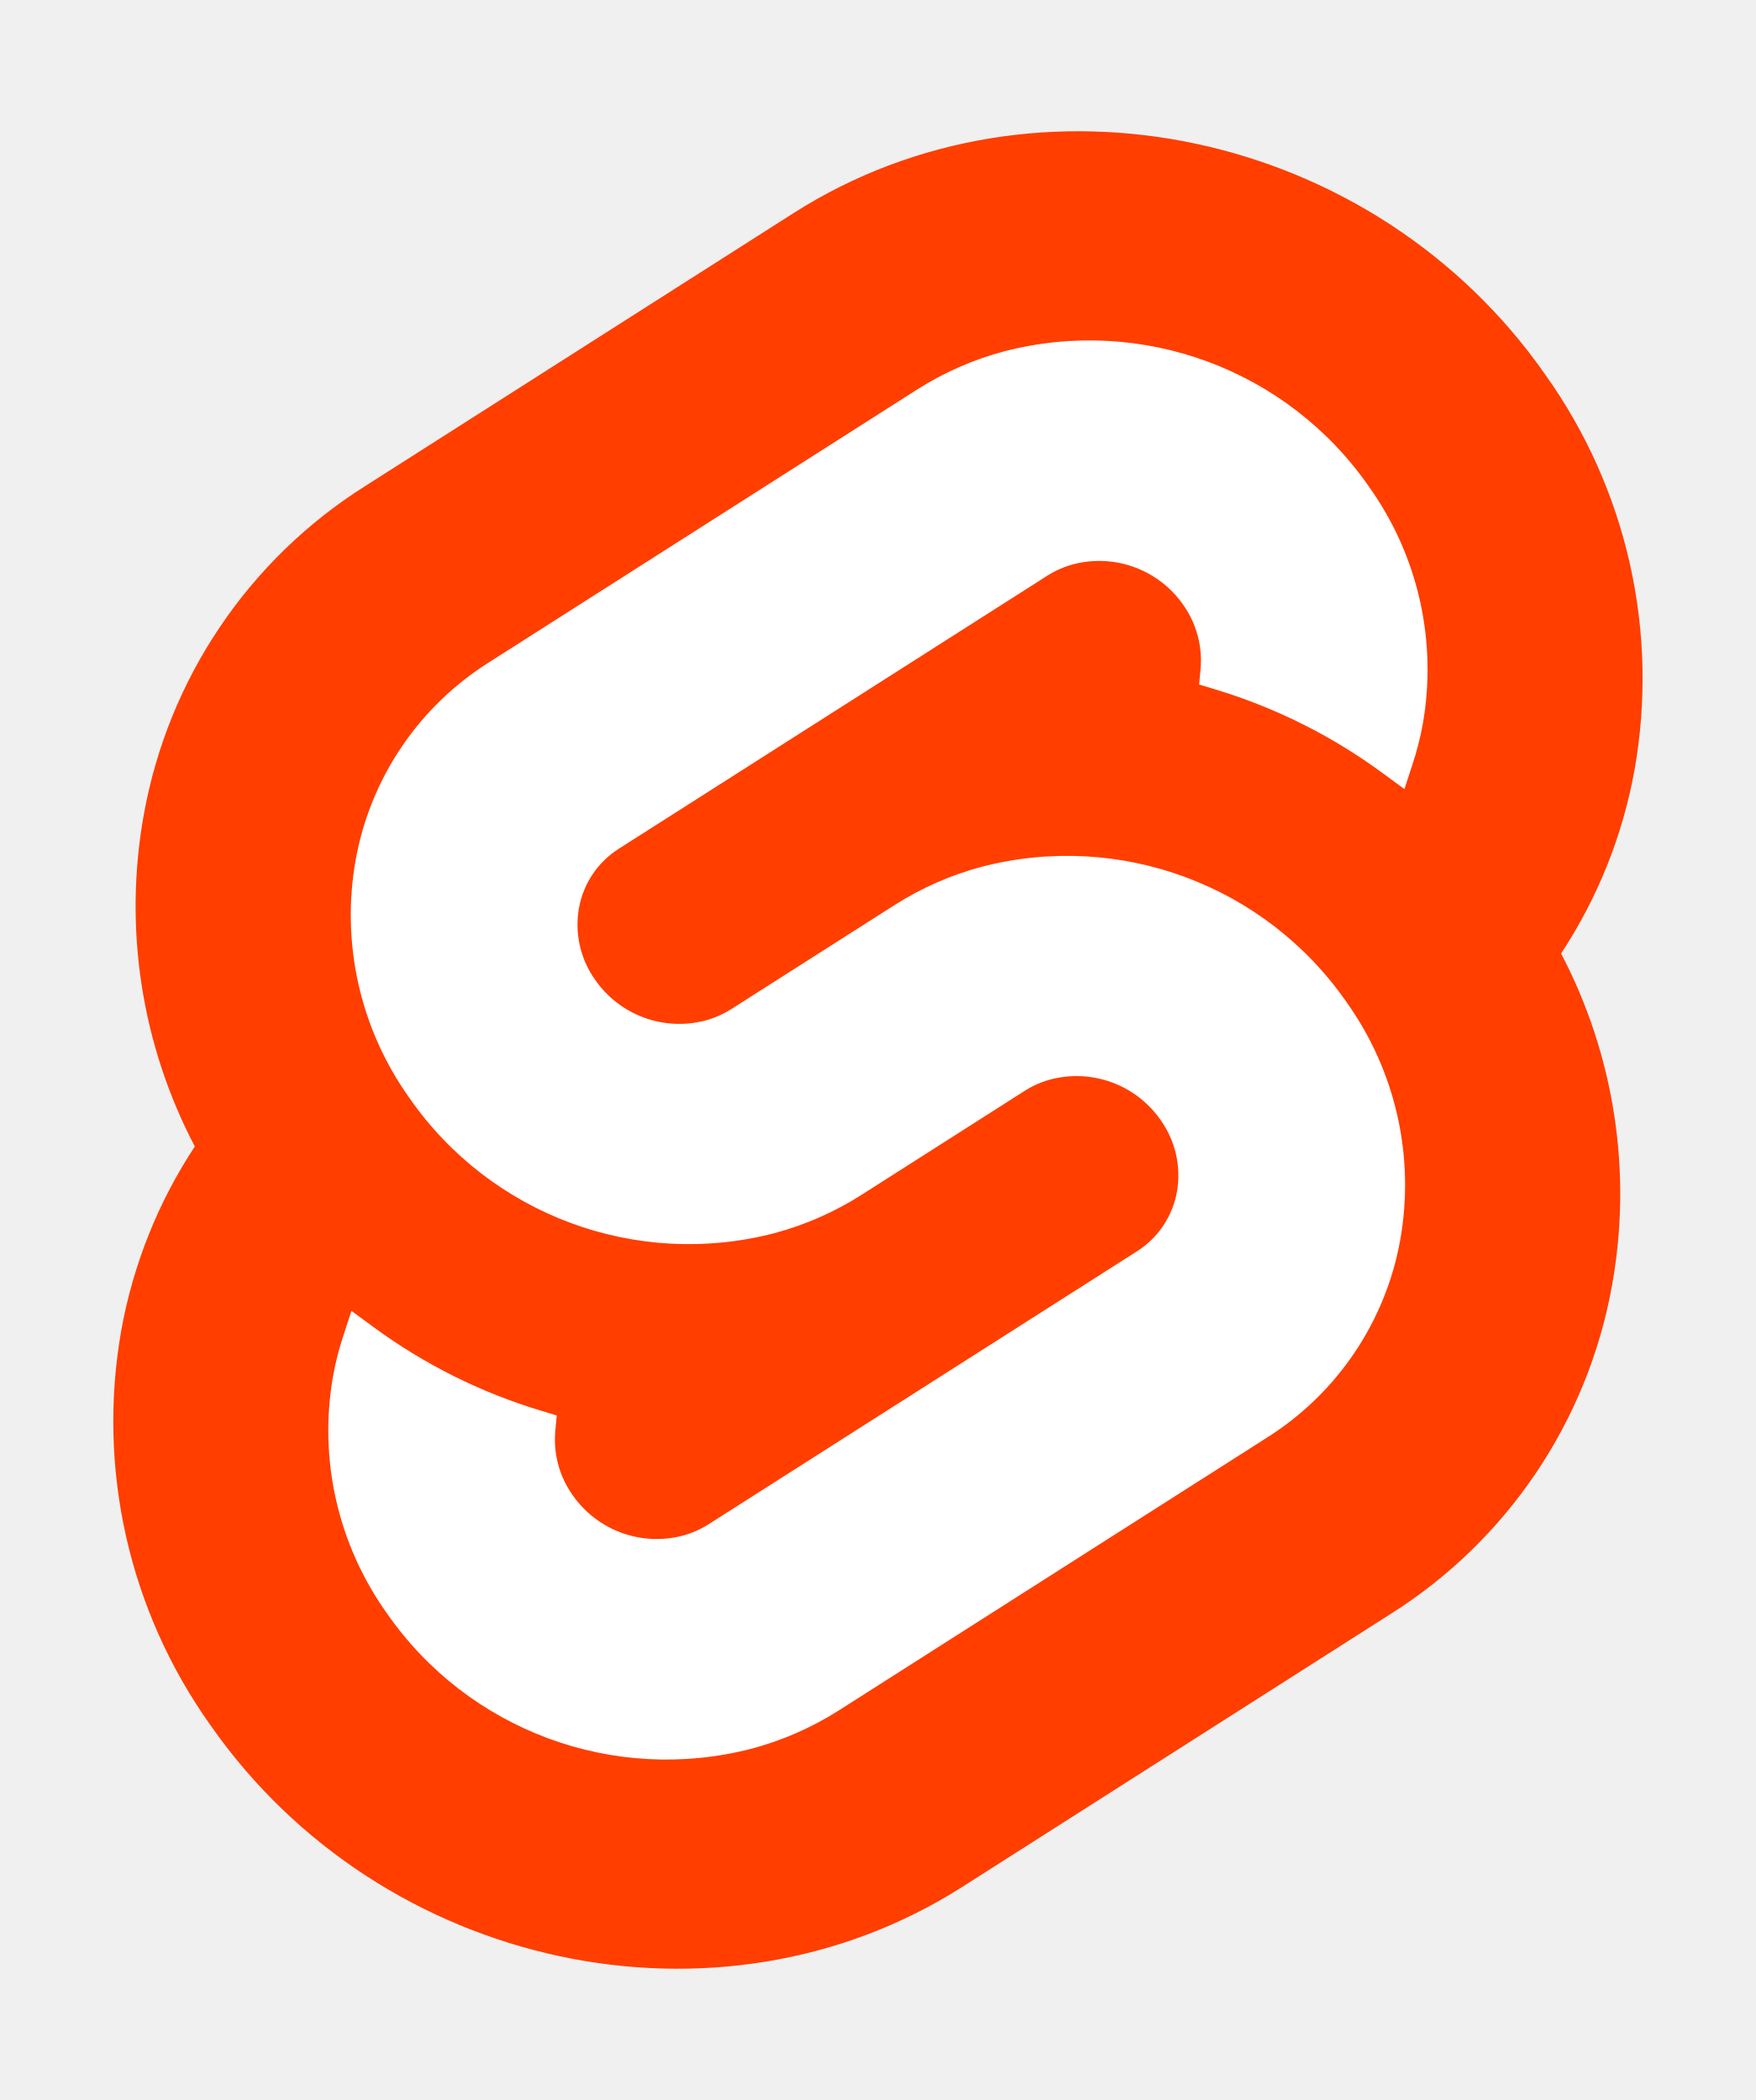
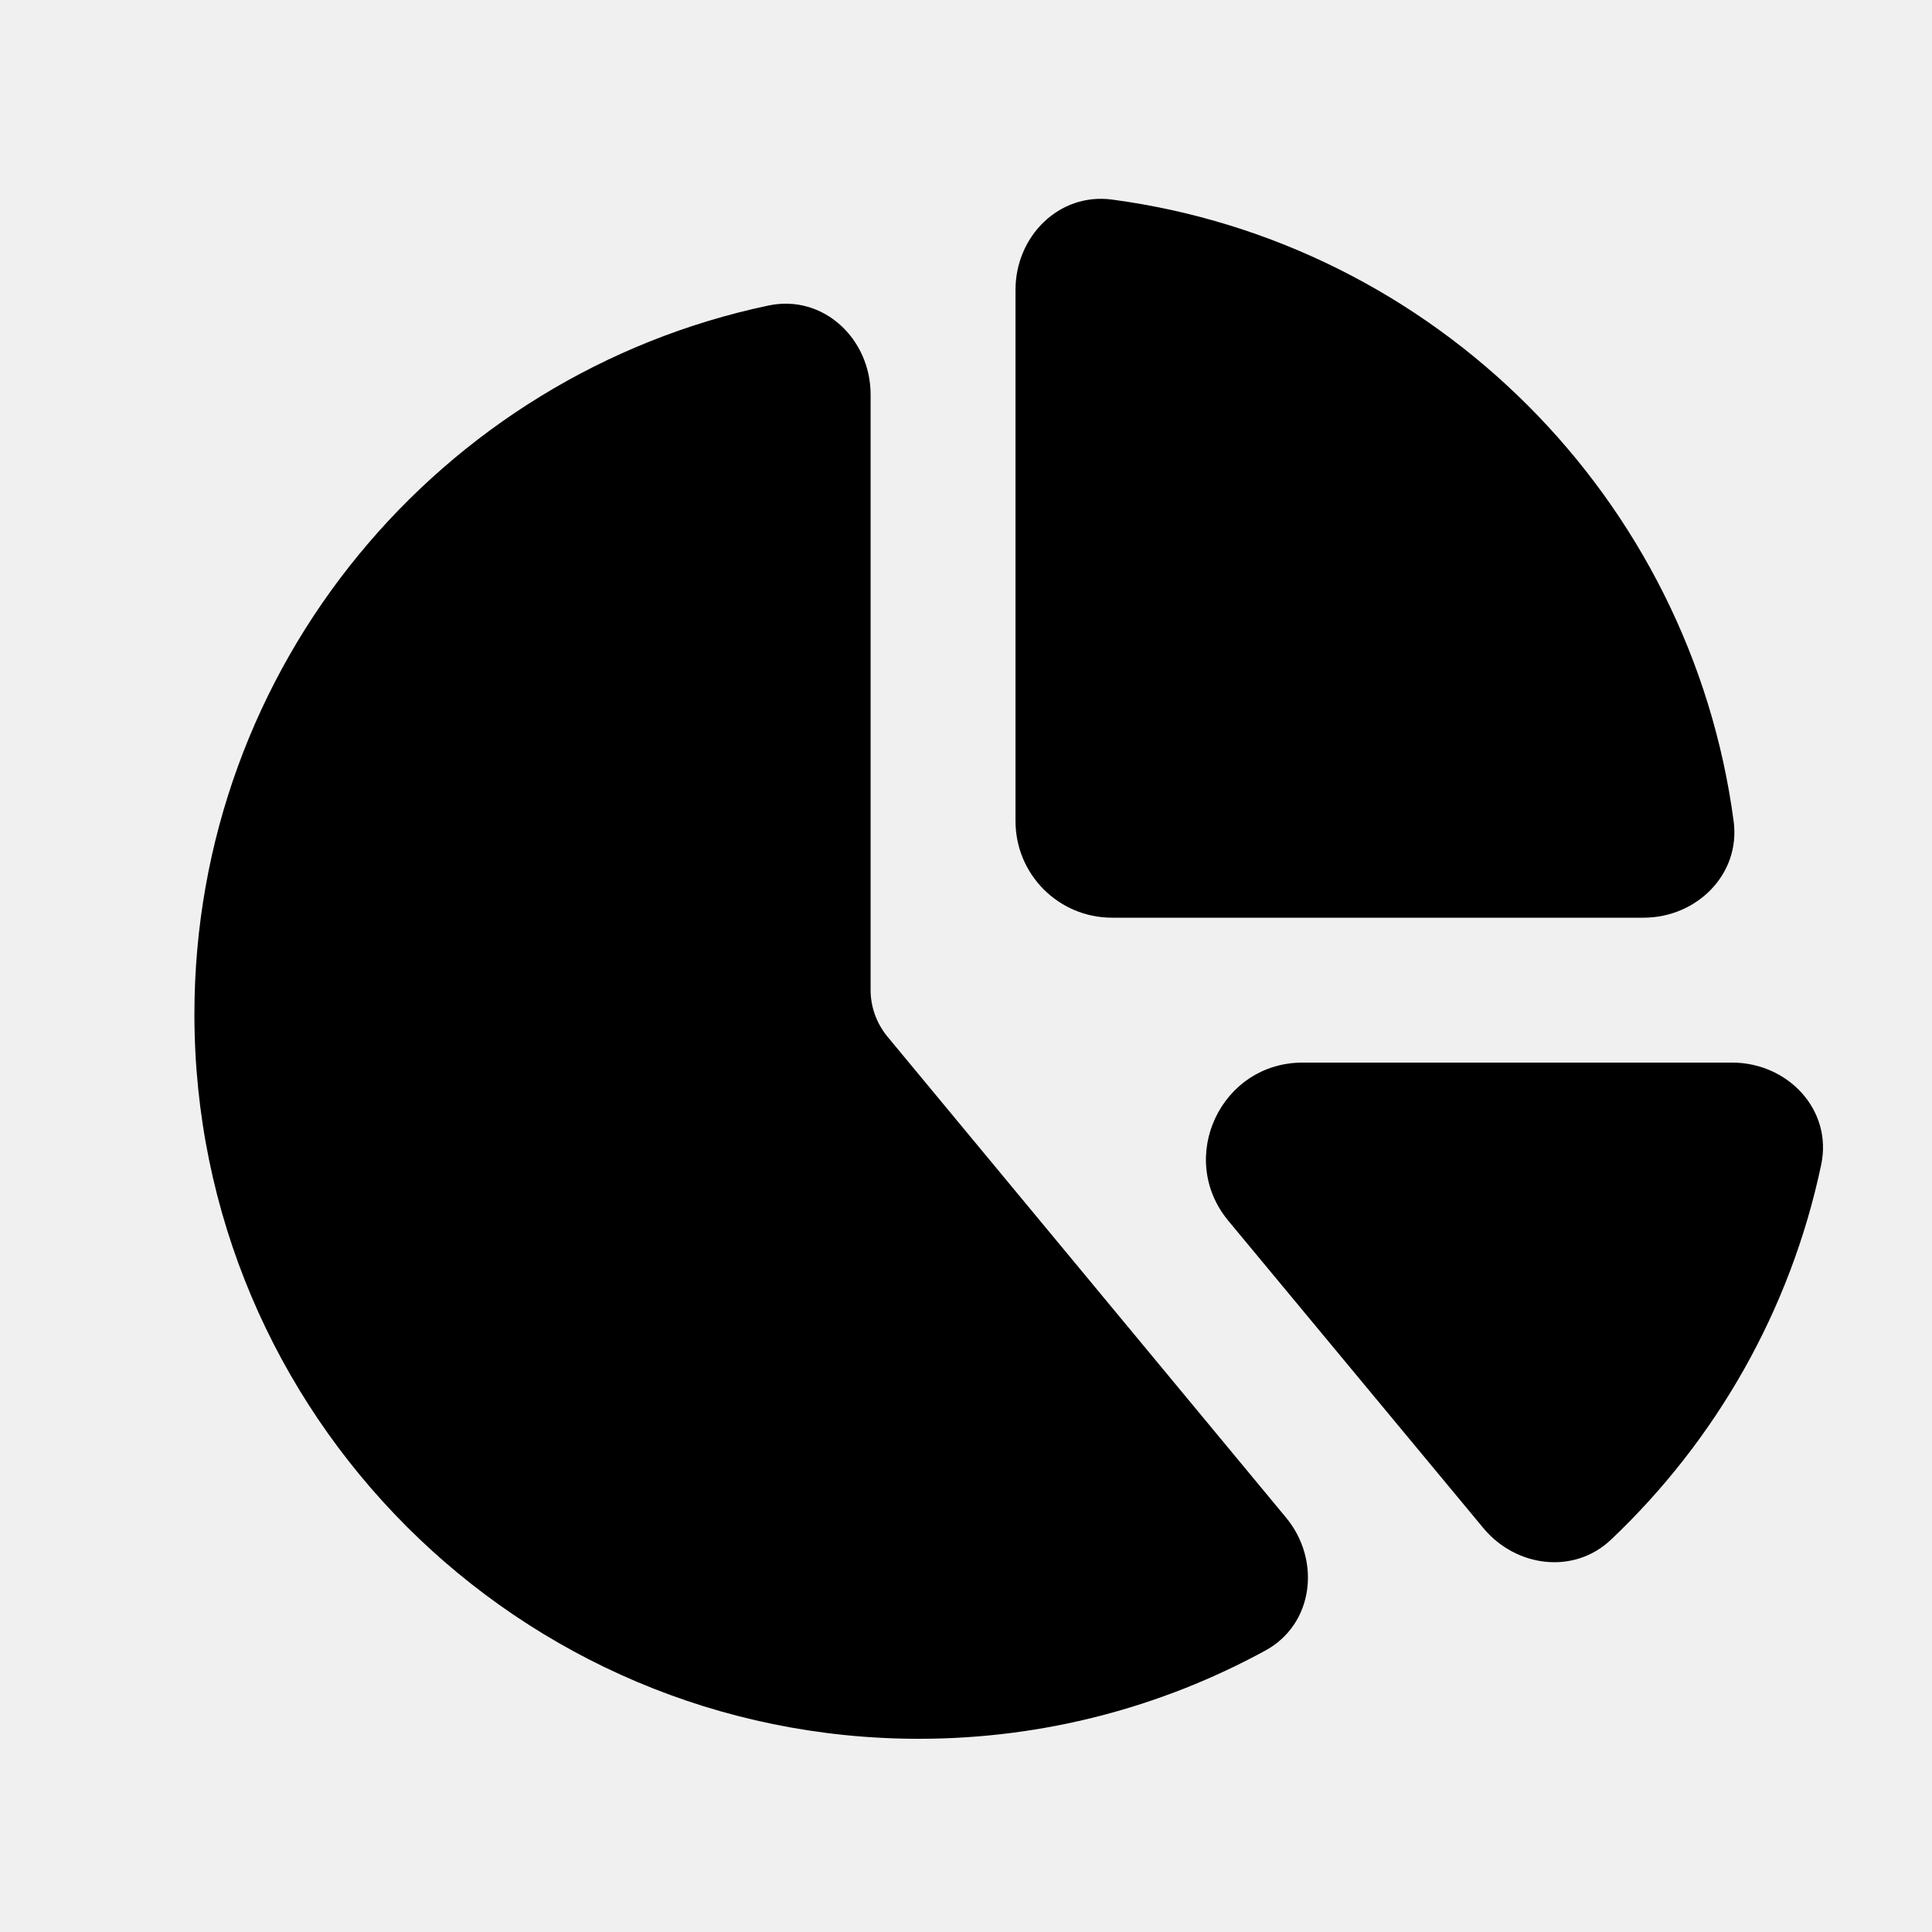
- <svg xmlns="http://www.w3.org/2000/svg" width="107" height="128" viewBox="0 0 107 128">
-   <path d="M94.157 22.819c-10.4-14.885-30.94-19.297-45.792-9.835L22.282 29.608A29.92 29.92 0 0 0 8.764 49.65a31.5 31.5 0 0 0 3.108 20.231 30 30 0 0 0-4.477 11.183 31.9 31.9 0 0 0 5.448 24.116c10.402 14.887 30.942 19.297 45.791 9.835l26.083-16.624A29.92 29.92 0 0 0 98.235 78.35a31.53 31.53 0 0 0-3.105-20.232 30 30 0 0 0 4.474-11.182 31.88 31.88 0 0 0-5.447-24.116" style="fill:#ff3e00" />
-   <path d="M45.817 106.582a20.72 20.72 0 0 1-22.237-8.243 19.17 19.17 0 0 1-3.277-14.503 18 18 0 0 1 .624-2.435l.49-1.498 1.337.981a33.6 33.6 0 0 0 10.203 5.098l.97.294-.09.968a5.85 5.85 0 0 0 1.052 3.878 6.24 6.24 0 0 0 6.695 2.485 5.8 5.8 0 0 0 1.603-.704L69.27 76.28a5.43 5.43 0 0 0 2.45-3.631 5.8 5.8 0 0 0-.987-4.371 6.24 6.24 0 0 0-6.698-2.487 5.7 5.7 0 0 0-1.6.704l-9.953 6.345a19 19 0 0 1-5.296 2.326 20.72 20.72 0 0 1-22.237-8.243 19.17 19.17 0 0 1-3.277-14.502 17.99 17.99 0 0 1 8.13-12.052l26.081-16.623a19 19 0 0 1 5.3-2.329 20.72 20.72 0 0 1 22.237 8.243 19.17 19.17 0 0 1 3.277 14.503 18 18 0 0 1-.624 2.435l-.49 1.498-1.337-.98a33.6 33.6 0 0 0-10.203-5.1l-.97-.294.09-.968a5.86 5.86 0 0 0-1.052-3.878 6.24 6.24 0 0 0-6.696-2.485 5.8 5.8 0 0 0-1.602.704L37.73 51.72a5.42 5.42 0 0 0-2.449 3.63 5.79 5.79 0 0 0 .986 4.372 6.24 6.24 0 0 0 6.698 2.486 5.8 5.8 0 0 0 1.602-.704l9.952-6.342a19 19 0 0 1 5.295-2.328 20.72 20.72 0 0 1 22.237 8.242 19.17 19.17 0 0 1 3.277 14.503 18 18 0 0 1-8.13 12.053l-26.081 16.622a19 19 0 0 1-5.3 2.328" style="fill:#fff" />
+ <svg xmlns="http://www.w3.org/2000/svg" viewBox="0 0 640 640">
+   <path d="M544.4 304L368.4 304C350.7 304 336.4 289.7 336.4 272L336.4 96C336.4 78.3 350.8 63.8 368.3 66.1C475.3 80.3 560.1 165.1 574.3 272.1C576.6 289.6 562.1 304 544.4 304zM254.6 101.2C272.7 97.4 288.4 112.2 288.4 130.7L288.4 328C288.4 333.6 290.4 339 293.9 343.3L426 502.7C437.7 516.8 435.2 538.1 419.1 546.8C385 565.4 345.9 576 304.4 576C171.9 576 64.4 468.5 64.4 336C64.4 220.5 145.9 124.1 254.6 101.2zM509.8 352L573.8 352C592.3 352 607.1 367.7 603.3 385.8C593.1 434.2 568.3 477.2 533.7 510C521.4 521.7 502.1 519.2 491.3 506.1L406.9 404.4C389.6 383.5 404.5 352 431.5 352L509.7 352z" />
</svg>
